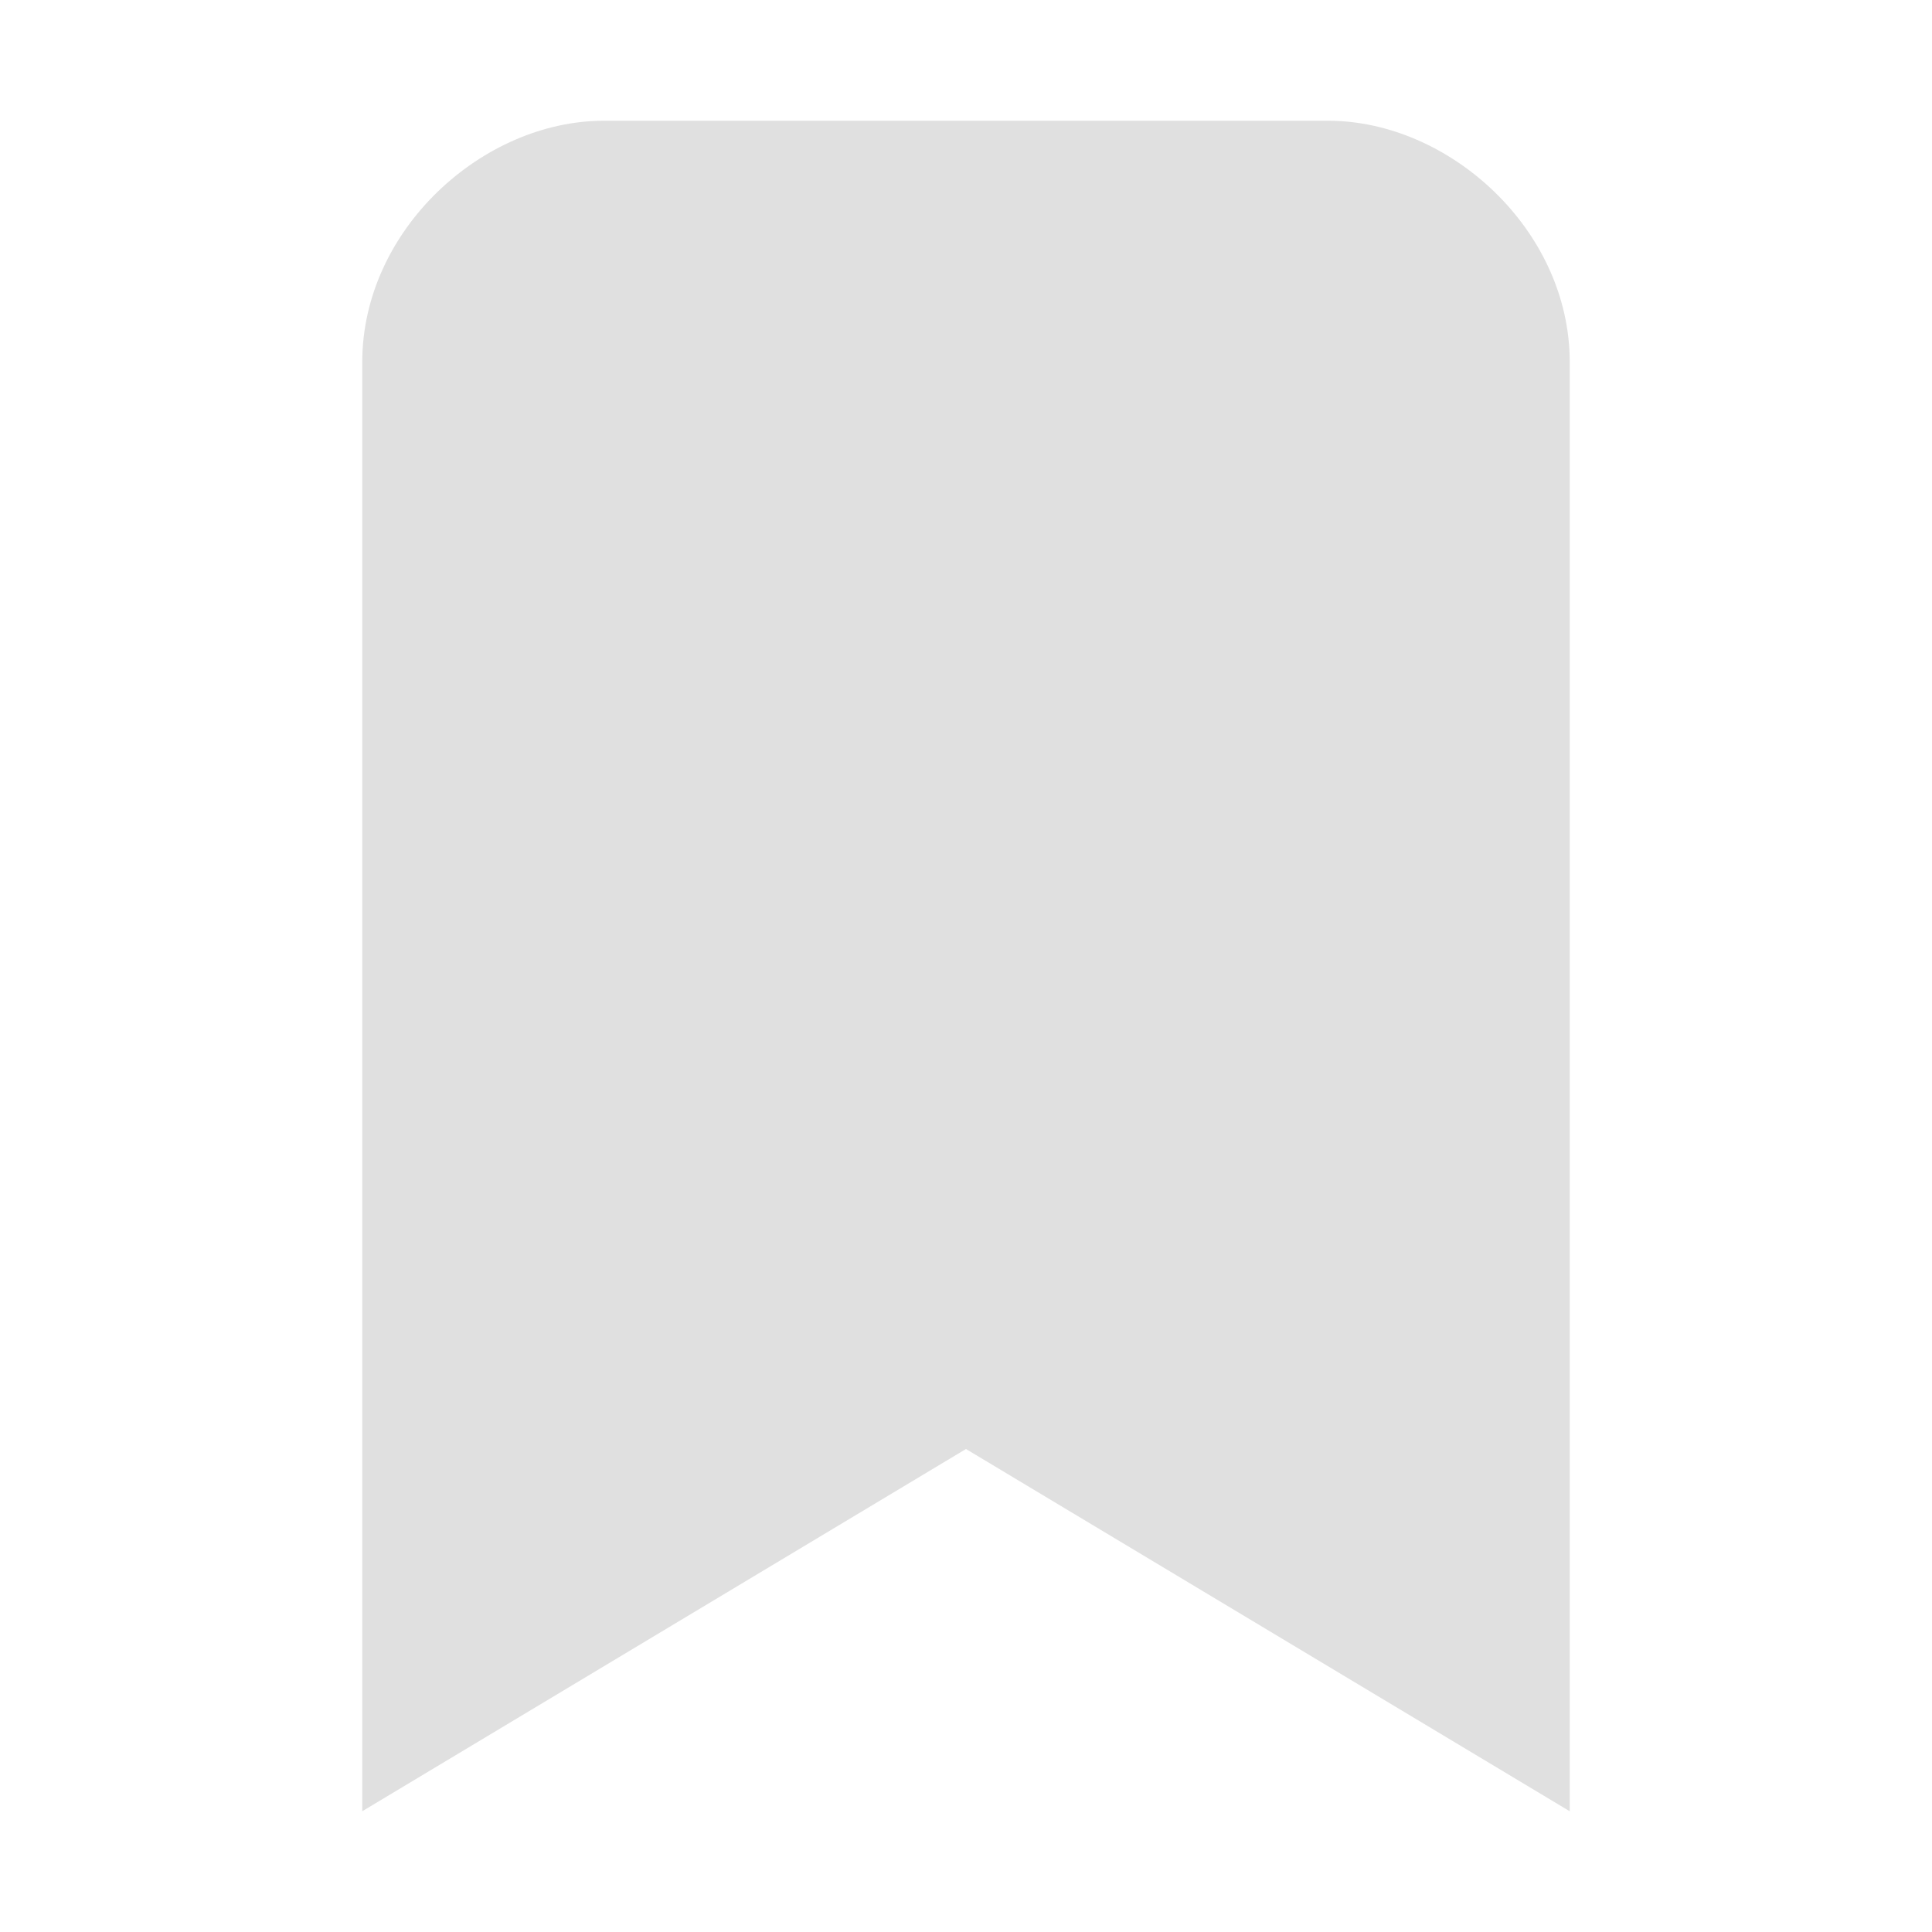
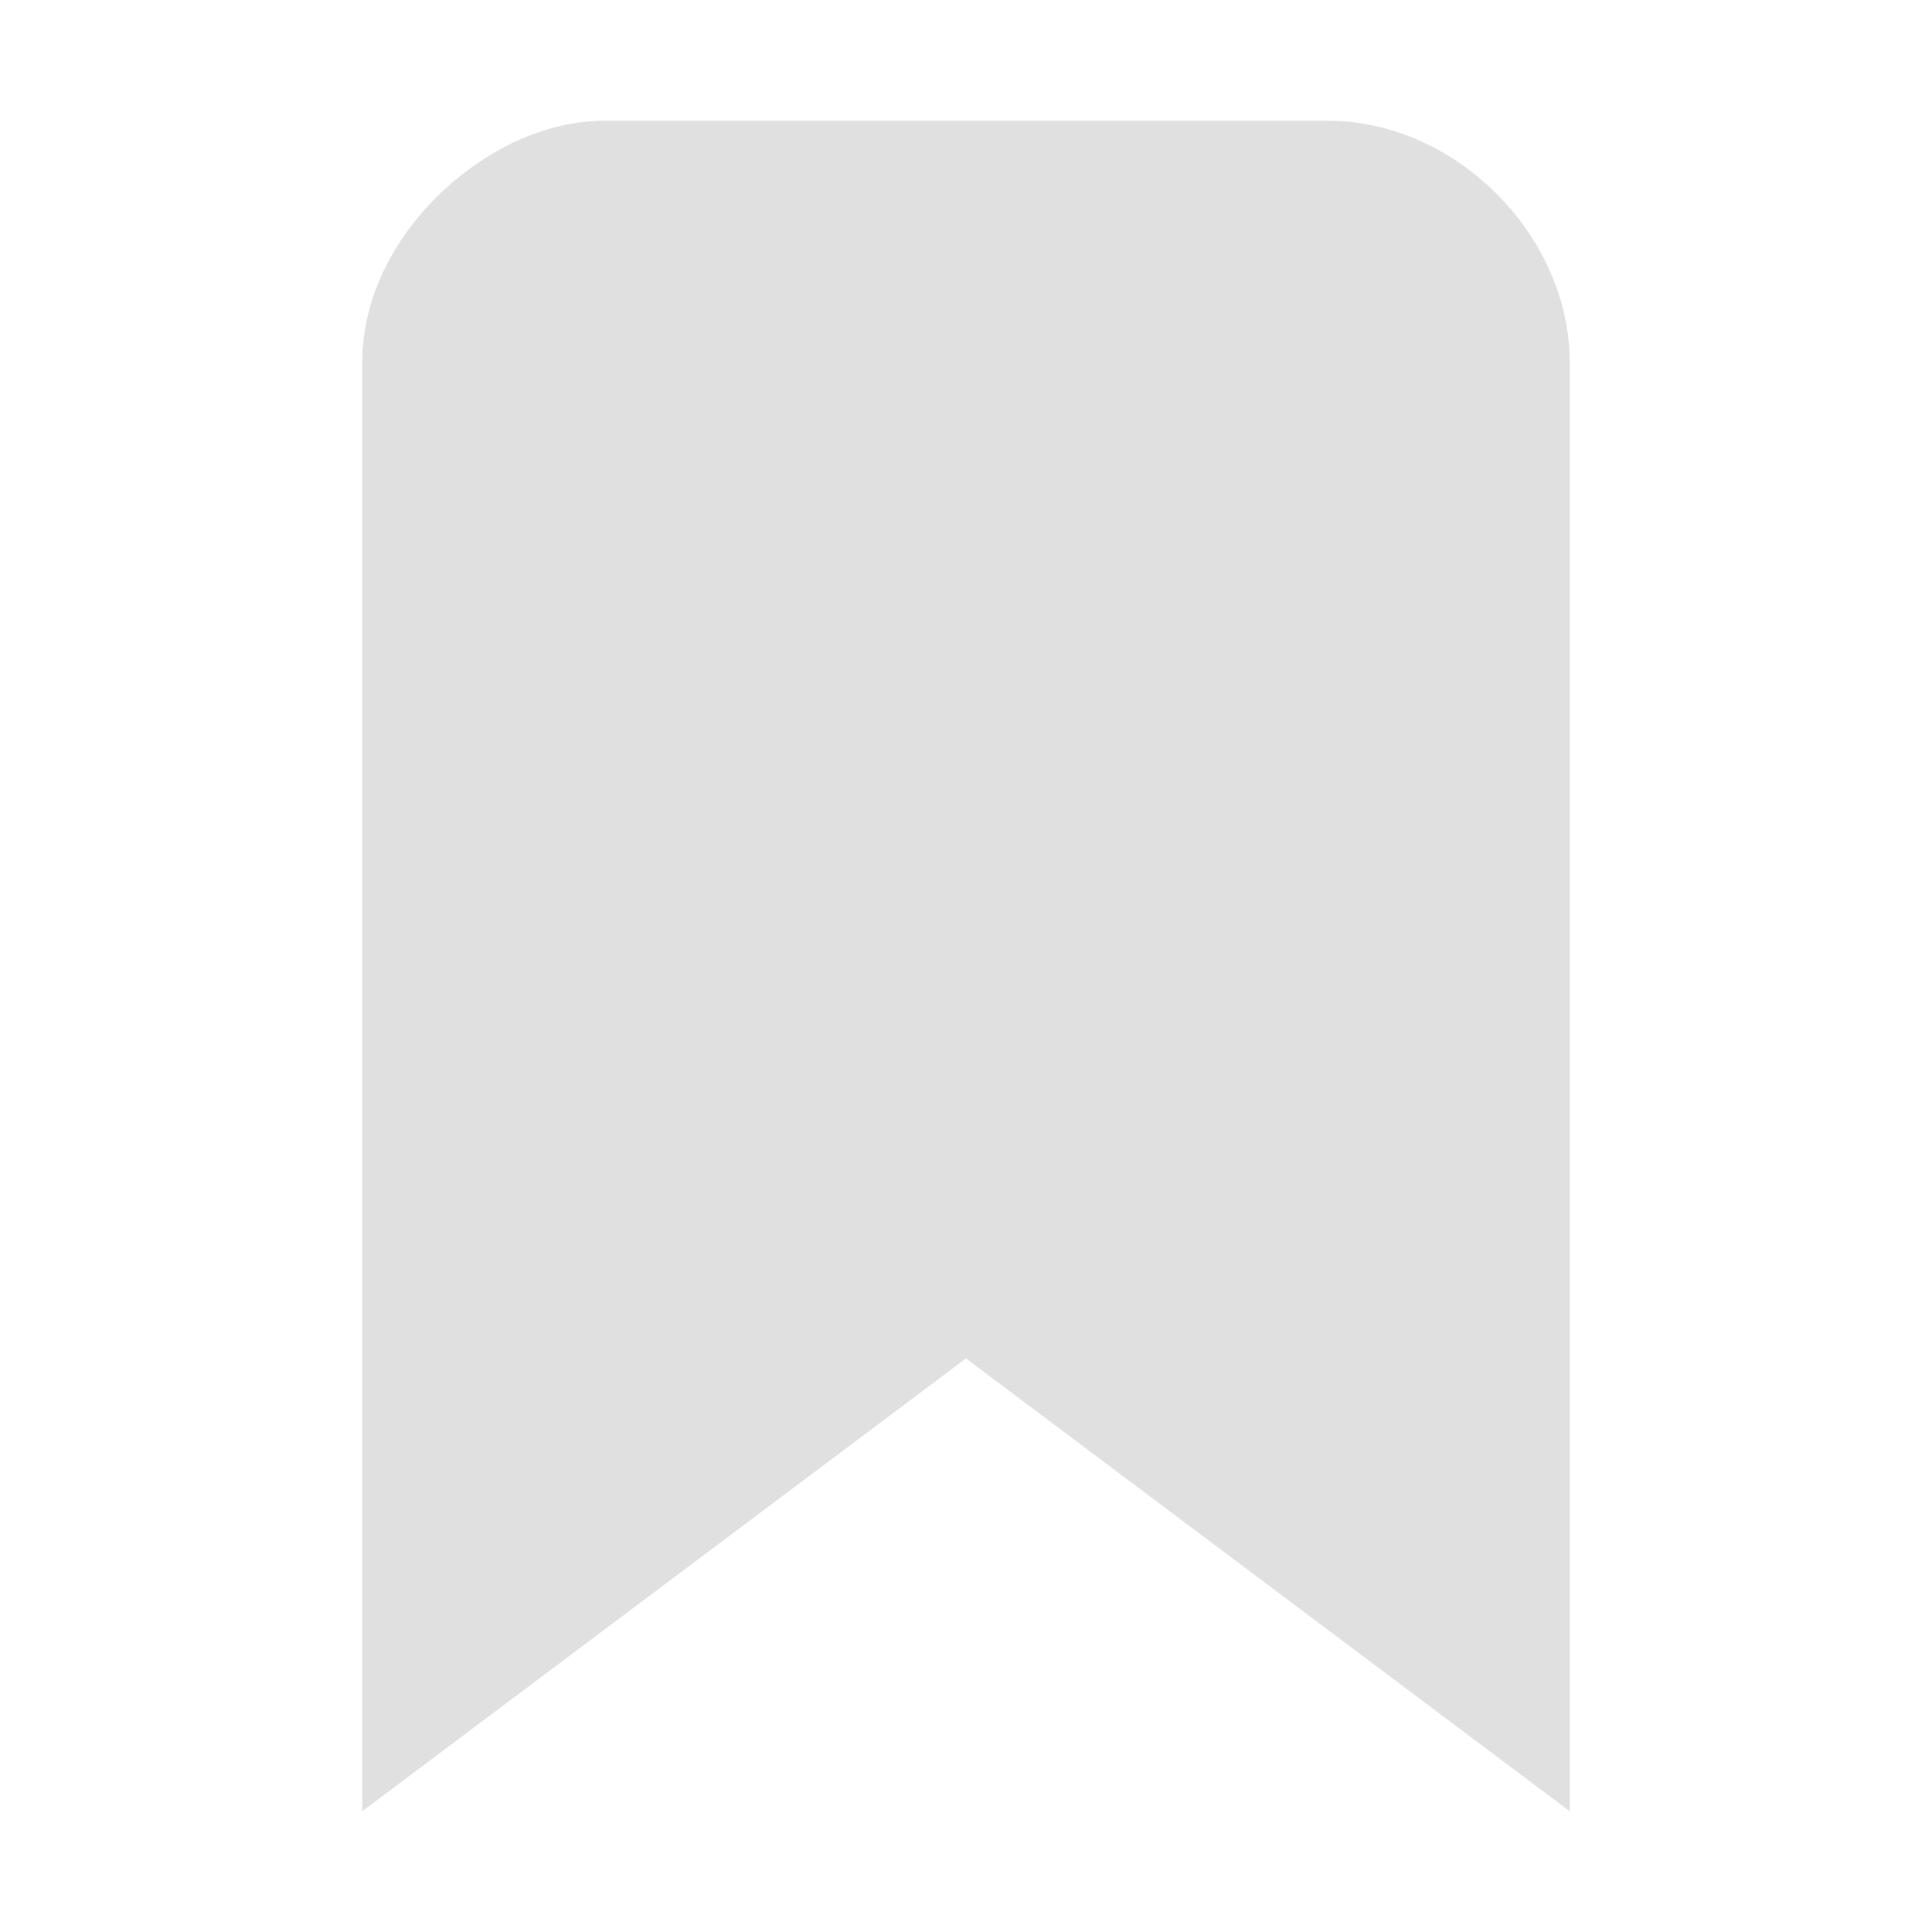
<svg xmlns="http://www.w3.org/2000/svg" width="16" height="16" viewBox="0 0 16 16" version="1.1" id="icon_svg">
  <defs id="base_definitions" />
  <g id="base_layer">
-     <path id="bookmark" d="M 5,1 C 4,1 3,1.9 3,3 v 12 l 5,-3 5,3 V 3 C 13,1.9 12,1 11,1 Z" fill="#e0e0e0" />
+     <path id="bookmarkasdf" d="M 5,2 C 4.6,2 4,2.5 4,3 v 10 l 4,-3 4,3 V 3 C 12,2.5 11.5,2 11,2 Z" fill="#e0e0e0" stroke="#e0e0e0" stroke-width="2" />
  </g>
</svg>
